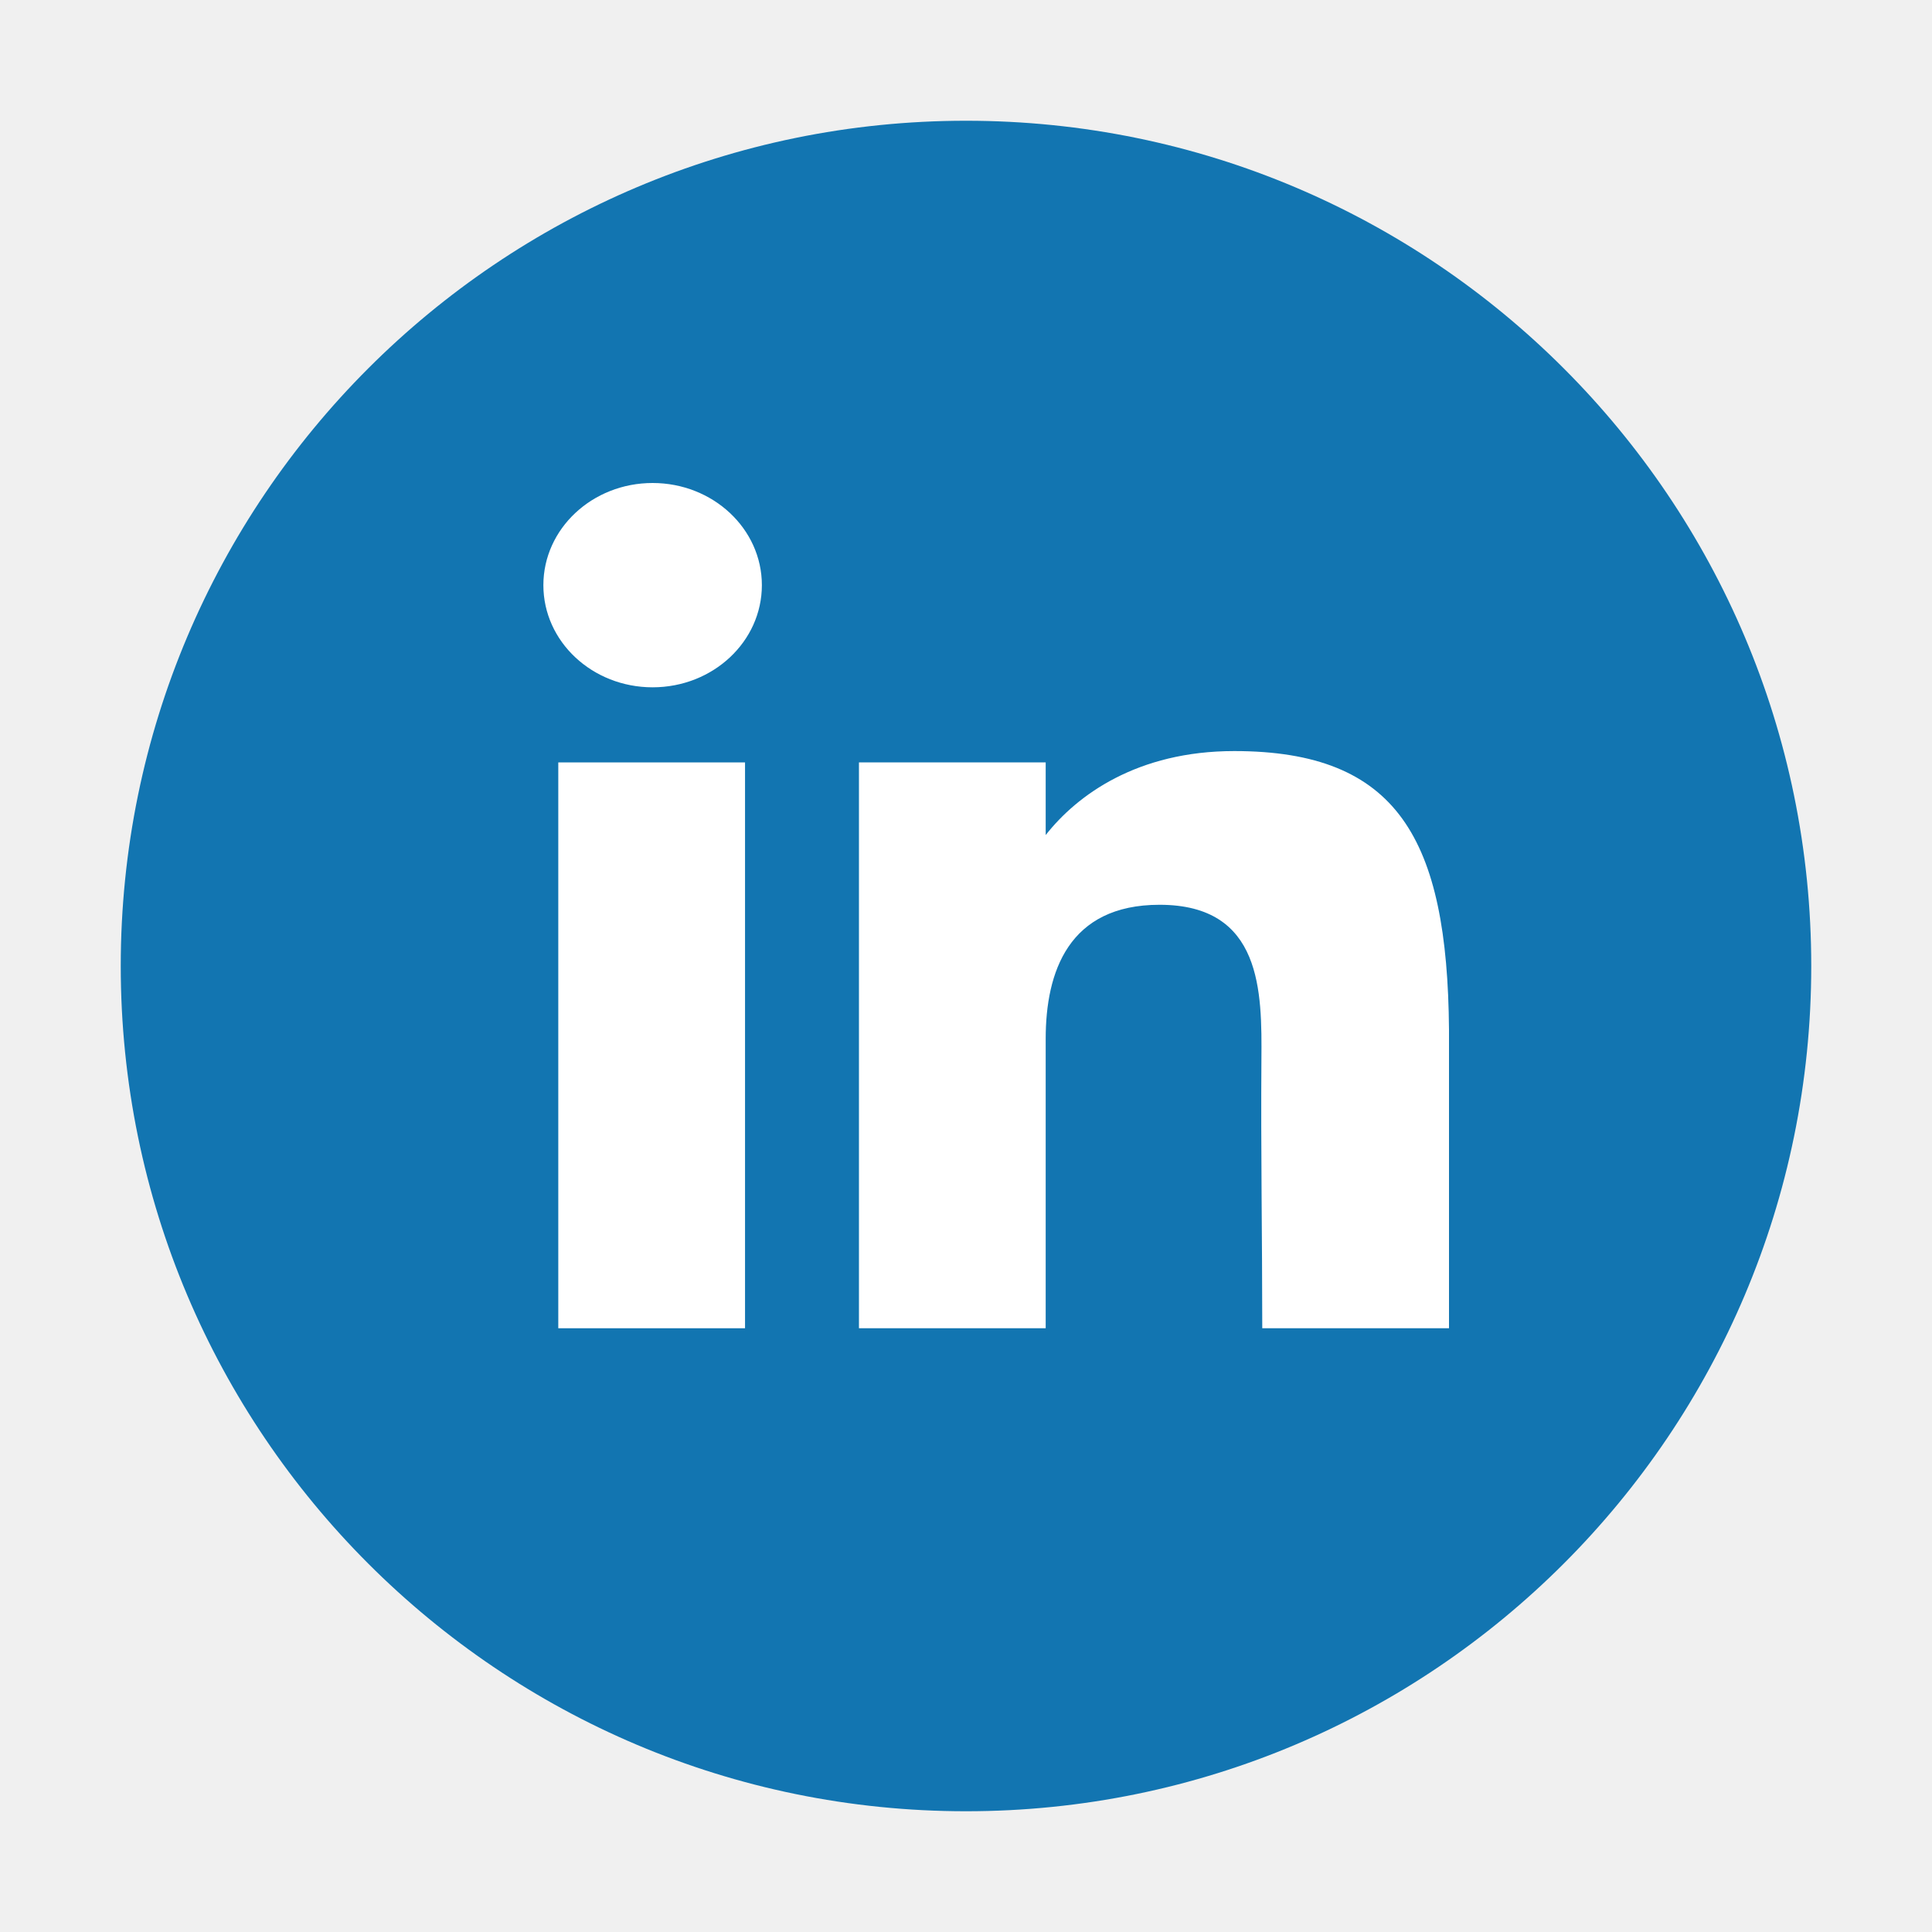
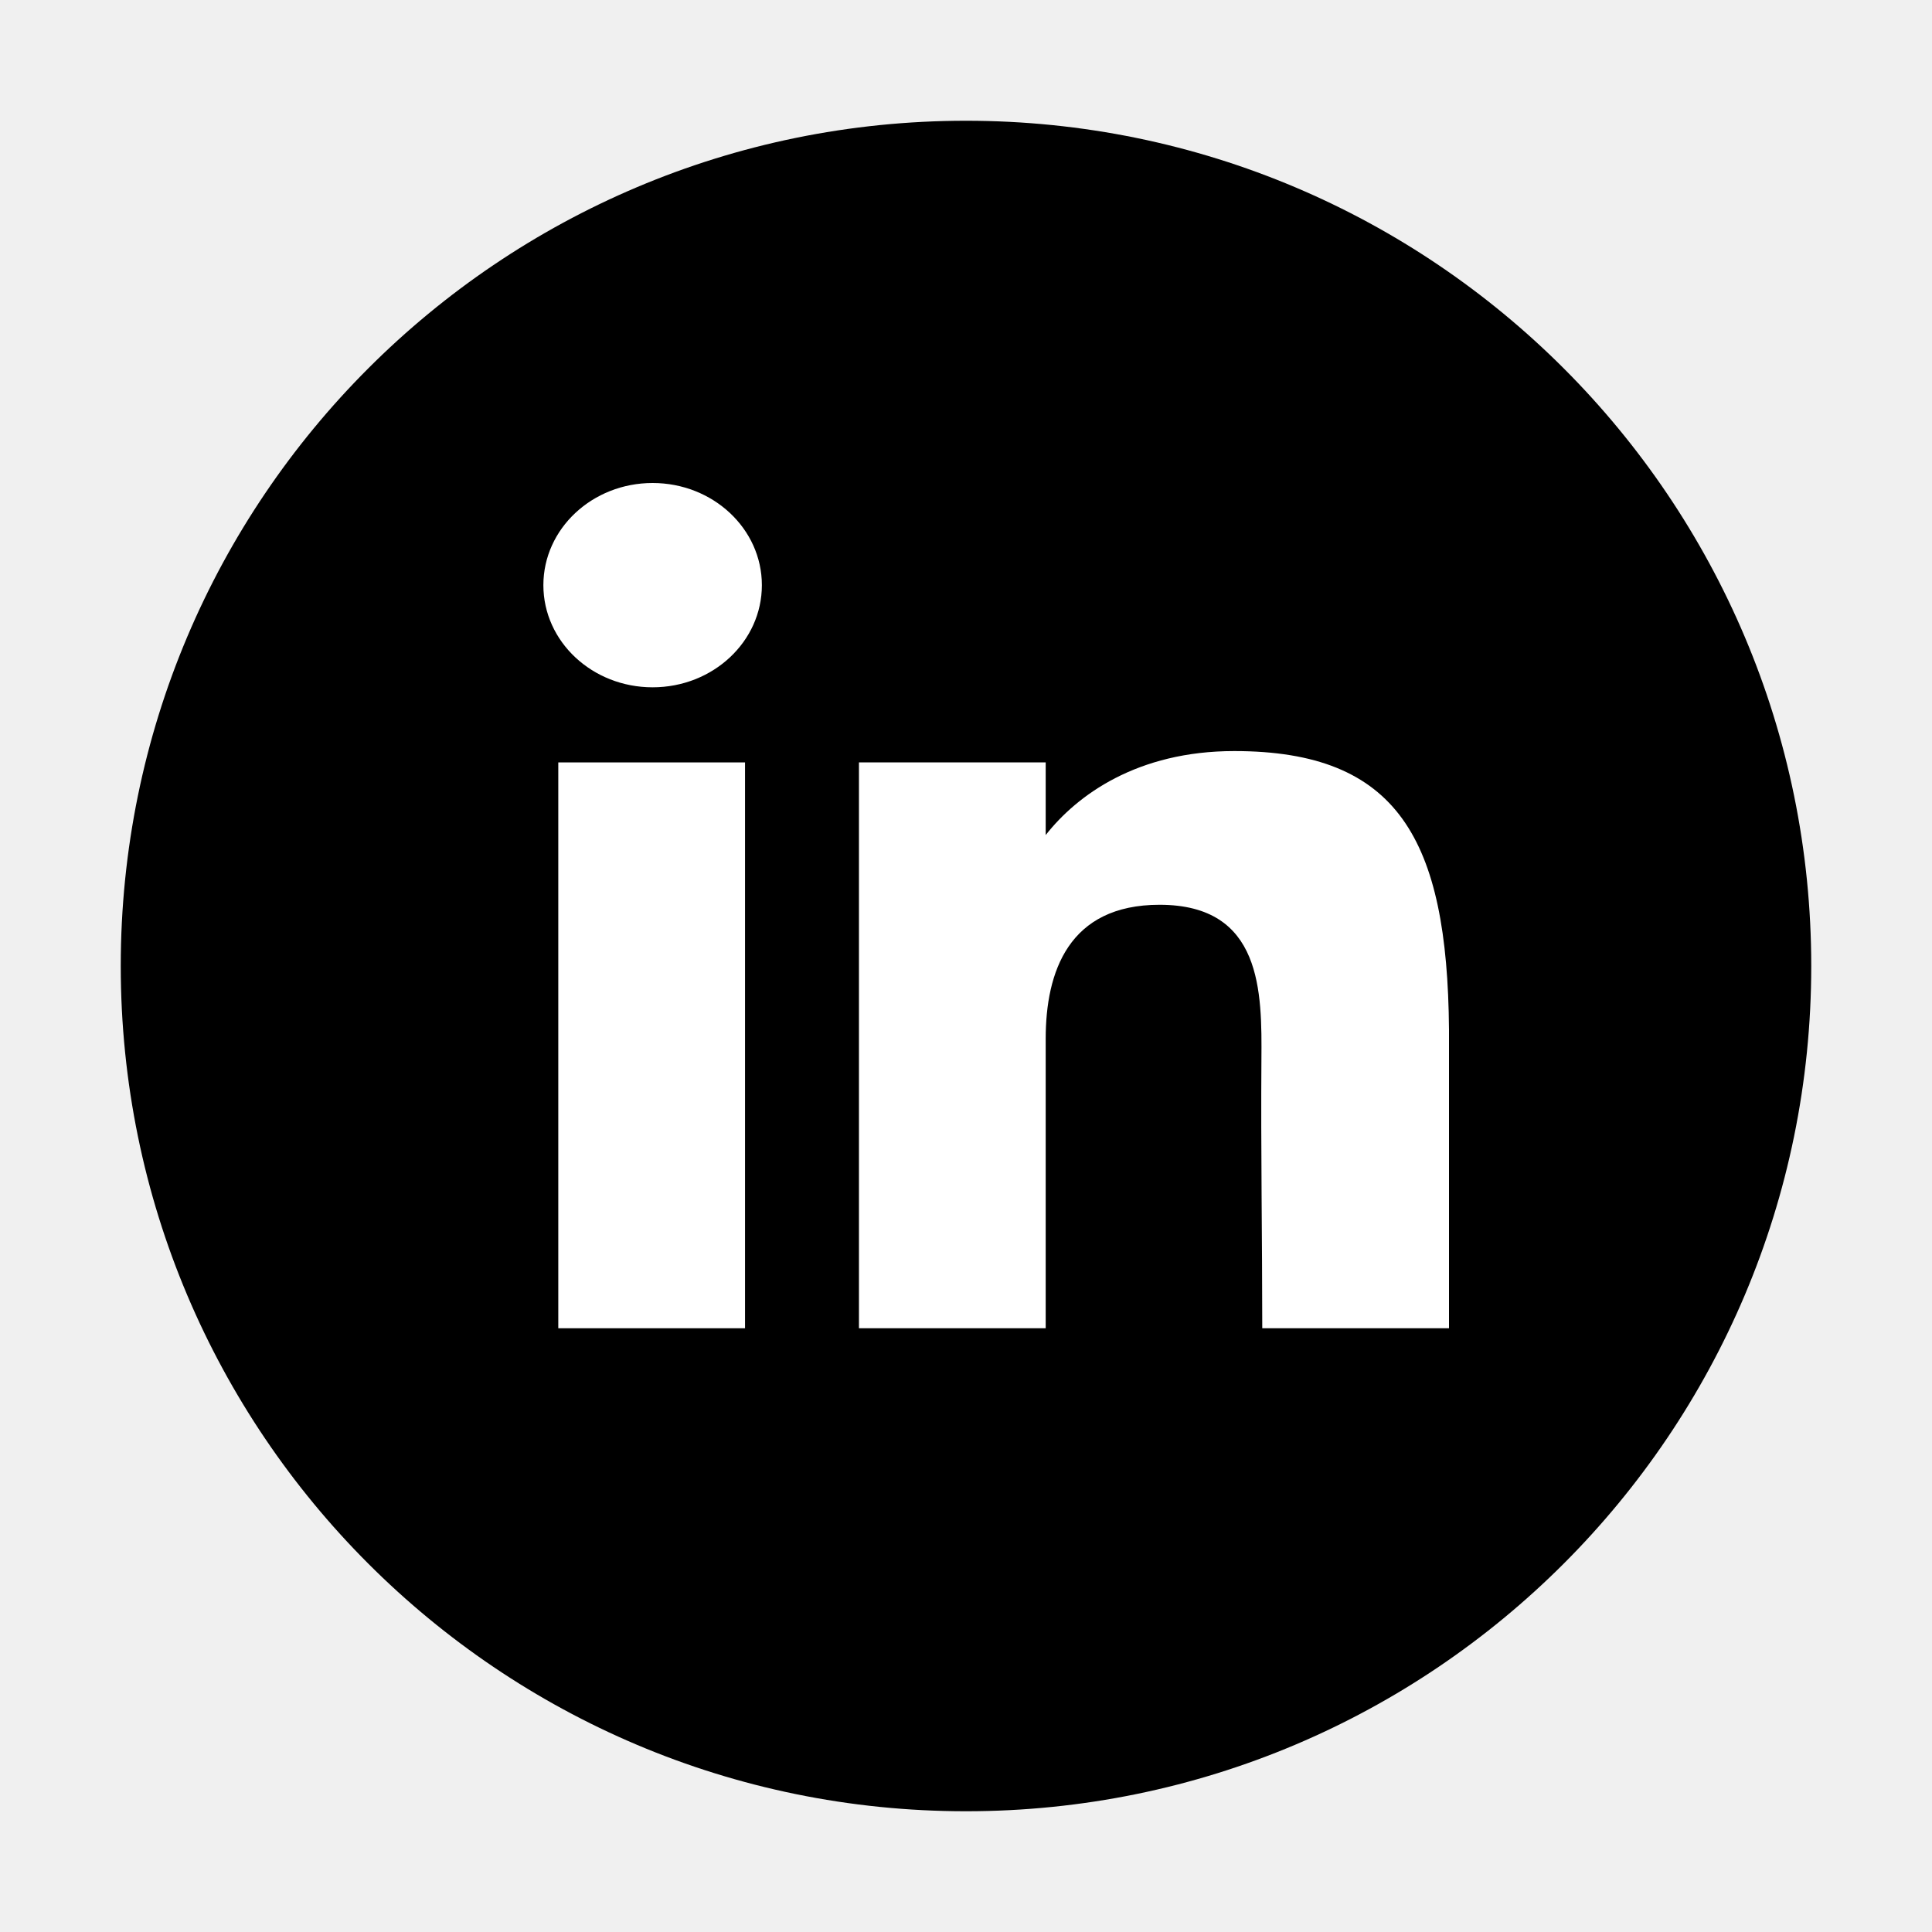
- <svg xmlns="http://www.w3.org/2000/svg" width="800px" height="800px" viewBox="0 0 32 32" fill="none">
-   <rect x="2" y="2" width="28" height="28" rx="14" fill="#1275B1" />
+ <svg xmlns="http://www.w3.org/2000/svg" width="40px" height="40px" viewBox="0 0 32 32" fill="none">
+   <rect x="2" y="2" width="28" height="28" rx="14" fill="#000000" />
  <path d="M12.619 9.692C12.619 10.627 11.809 11.384 10.809 11.384C9.81 11.384 9 10.627 9 9.692C9 8.758 9.81 8 10.809 8C11.809 8 12.619 8.758 12.619 9.692Z" fill="white" />
  <path d="M9.247 12.628H12.34V22H9.247V12.628Z" fill="white" />
  <path d="M17.32 12.628H14.227V22H17.32C17.32 22 17.32 19.05 17.32 17.205C17.32 16.098 17.698 14.986 19.206 14.986C20.911 14.986 20.901 16.434 20.893 17.557C20.882 19.024 20.907 20.522 20.907 22H24V17.054C23.974 13.895 23.151 12.44 20.443 12.44C18.835 12.44 17.839 13.17 17.32 13.831V12.628Z" fill="white" />
</svg>
